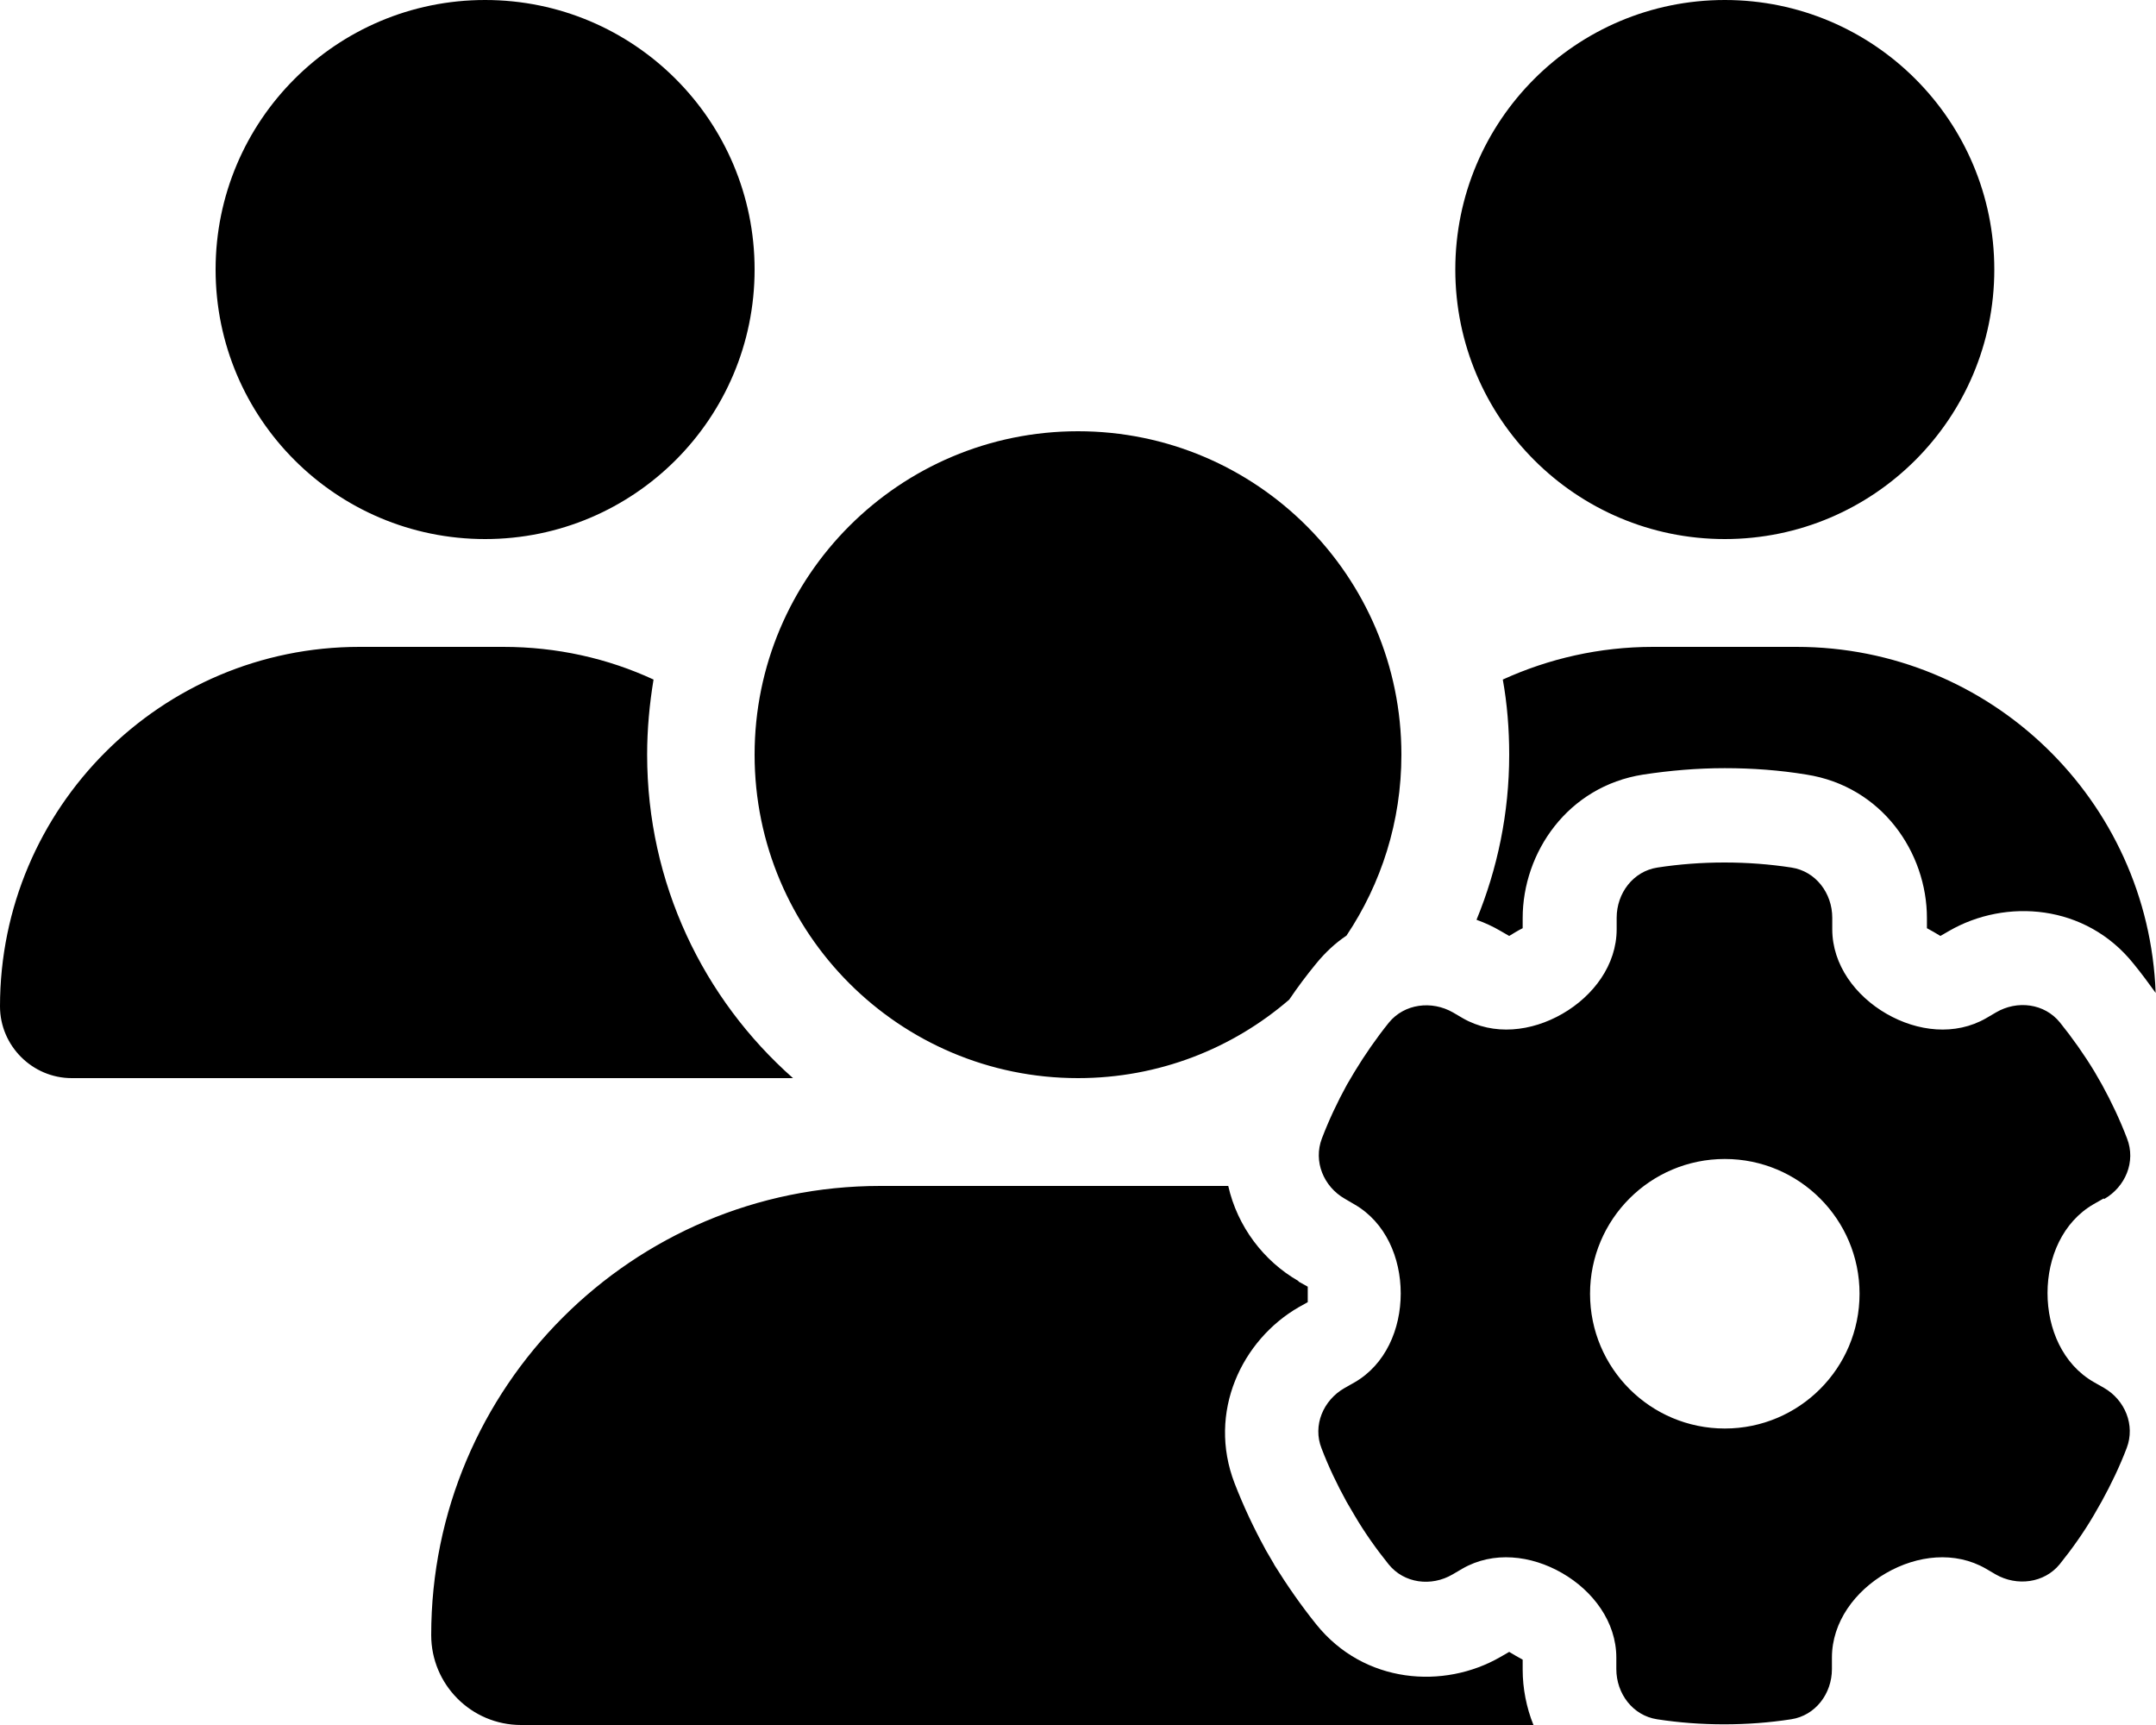
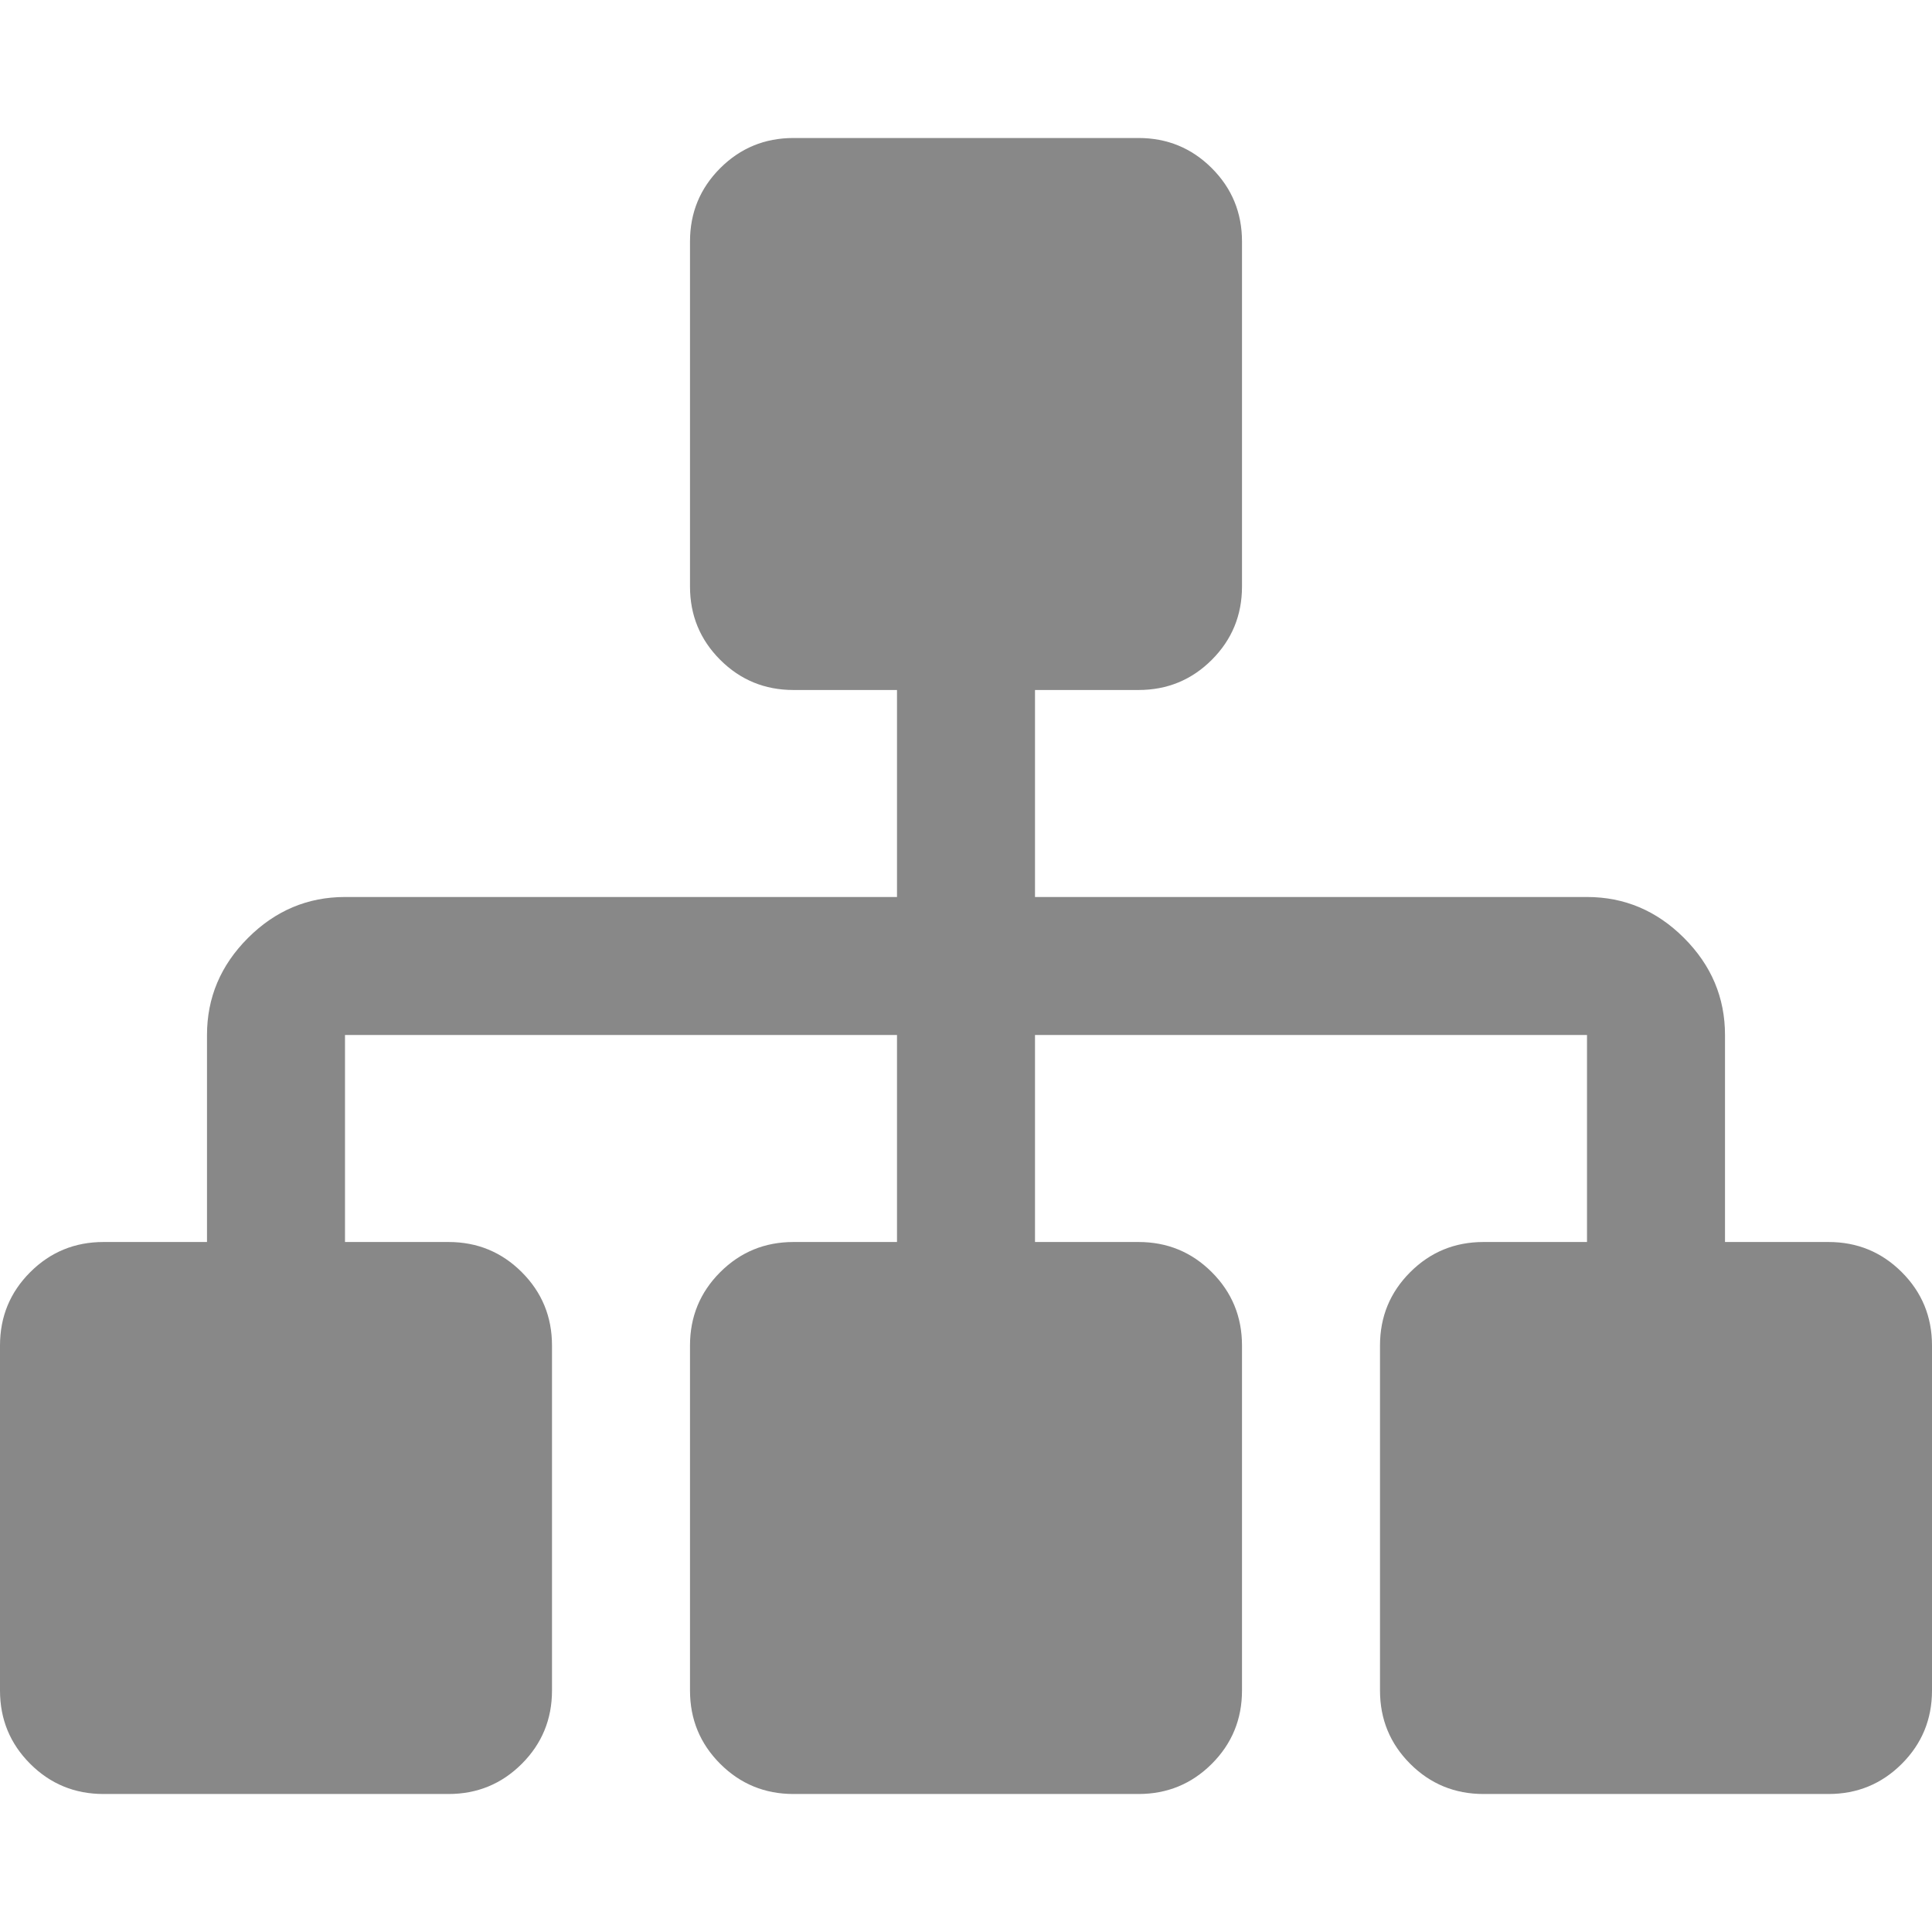
- <svg xmlns="http://www.w3.org/2000/svg" viewBox="0 0 640 512" preserveAspectRatio="xMinYMid meet">
-   <path d="M144 160A80 80 0 1 0 144 0a80 80 0 1 0 0 160zm368 0A80 80 0 1 0 512 0a80 80 0 1 0 0 160zM0 298.7C0 310.4 9.6 320 21.3 320H234.7c.2 0 .4 0 .7 0c-26.6-23.5-43.3-57.8-43.3-96c0-7.6 .7-15 1.9-22.3c-13.6-6.3-28.7-9.7-44.6-9.7H106.7C47.8 192 0 239.8 0 298.7zM320 320c24 0 45.9-8.8 62.7-23.3c2.5-3.7 5.2-7.3 8-10.7c2.7-3.3 5.7-6.1 9-8.3C410 262.3 416 243.9 416 224c0-53-43-96-96-96s-96 43-96 96s43 96 96 96zm65.4 60.2c-10.3-5.9-18.1-16.2-20.8-28.2H261.3C187.7 352 128 411.7 128 485.3c0 14.7 11.9 26.7 26.7 26.7H455.2c-2.1-5.2-3.2-10.9-3.2-16.4v-3c-1.3-.7-2.7-1.5-4-2.3l-2.6 1.5c-16.8 9.7-40.5 8-54.7-9.7c-4.5-5.6-8.6-11.5-12.4-17.6l-.1-.2-.1-.2-2.4-4.1-.1-.2-.1-.2c-3.4-6.2-6.4-12.6-9-19.3c-8.2-21.2 2.2-42.6 19-52.3l2.7-1.5c0-.8 0-1.5 0-2.3s0-1.5 0-2.3l-2.7-1.5zM533.3 192H490.7c-15.9 0-31 3.5-44.6 9.7c1.3 7.2 1.9 14.7 1.9 22.3c0 17.4-3.5 33.9-9.7 49c2.5 .9 4.9 2 7.1 3.3l2.6 1.5c1.3-.8 2.6-1.6 4-2.3v-3c0-19.4 13.3-39.1 35.8-42.6c7.9-1.2 16-1.9 24.2-1.9s16.3 .6 24.2 1.9c22.5 3.5 35.8 23.2 35.8 42.6v3c1.3 .7 2.7 1.5 4 2.3l2.6-1.5c16.8-9.7 40.5-8 54.7 9.7c2.3 2.8 4.5 5.8 6.6 8.7c-2.1-57.1-49-102.7-106.6-102.7zm91.3 163.9c6.3-3.6 9.5-11.1 6.8-18c-2.1-5.5-4.6-10.8-7.4-15.9l-2.3-4c-3.1-5.1-6.5-9.9-10.2-14.5c-4.6-5.7-12.7-6.7-19-3l-2.9 1.7c-9.2 5.3-20.4 4-29.6-1.3s-16.1-14.5-16.1-25.1v-3.4c0-7.3-4.9-13.8-12.1-14.9c-6.5-1-13.1-1.5-19.9-1.5s-13.4 .5-19.9 1.5c-7.2 1.1-12.1 7.6-12.1 14.9v3.4c0 10.6-6.9 19.8-16.1 25.1s-20.4 6.6-29.6 1.3l-2.9-1.7c-6.3-3.6-14.4-2.6-19 3c-3.7 4.6-7.1 9.5-10.2 14.6l-2.3 3.9c-2.8 5.1-5.3 10.4-7.4 15.9c-2.6 6.8 .5 14.3 6.8 17.9l2.9 1.7c9.2 5.3 13.7 15.8 13.7 26.4s-4.5 21.1-13.7 26.4l-3 1.7c-6.3 3.6-9.5 11.1-6.8 17.9c2.1 5.5 4.6 10.7 7.4 15.8l2.4 4.1c3 5.1 6.4 9.9 10.1 14.5c4.6 5.7 12.7 6.7 19 3l2.9-1.7c9.2-5.3 20.4-4 29.6 1.3s16.1 14.5 16.1 25.1v3.4c0 7.3 4.9 13.8 12.1 14.9c6.5 1 13.1 1.5 19.9 1.5s13.4-.5 19.9-1.5c7.2-1.1 12.1-7.6 12.1-14.9v-3.4c0-10.6 6.9-19.8 16.1-25.1s20.4-6.6 29.6-1.3l2.9 1.7c6.3 3.6 14.4 2.6 19-3c3.7-4.6 7.1-9.4 10.1-14.5l2.4-4.2c2.8-5.1 5.3-10.3 7.4-15.8c2.6-6.8-.5-14.3-6.8-17.9l-3-1.7c-9.2-5.3-13.7-15.8-13.7-26.4s4.5-21.1 13.7-26.4l3-1.7zM472 384a40 40 0 1 1 80 0 40 40 0 1 1 -80 0z" />
+ <svg xmlns="http://www.w3.org/2000/svg" width="1792" height="1792" viewBox="0 0 1792 1792" preserveAspectRatio="xMinYMid meet">
+   <path d="M1792 1248v320q0 40-28 68t-68 28h-320q-40 0-68-28t-28-68v-320q0-40 28-68t68-28h96v-192h-512v192h96q40 0 68 28t28 68v320q0 40-28 68t-68 28h-320q-40 0-68-28t-28-68v-320q0-40 28-68t68-28h96v-192h-512v192h96q40 0 68 28t28 68v320q0 40-28 68t-68 28h-320q-40 0-68-28t-28-68v-320q0-40 28-68t68-28h96v-192q0-52 38-90t90-38h512v-192h-96q-40 0-68-28t-28-68v-320q0-40 28-68t68-28h320q40 0 68 28t28 68v320q0 40-28 68t-68 28h-96v192h512q52 0 90 38t38 90v192h96q40 0 68 28t28 68z" fill="#888" />
</svg>
